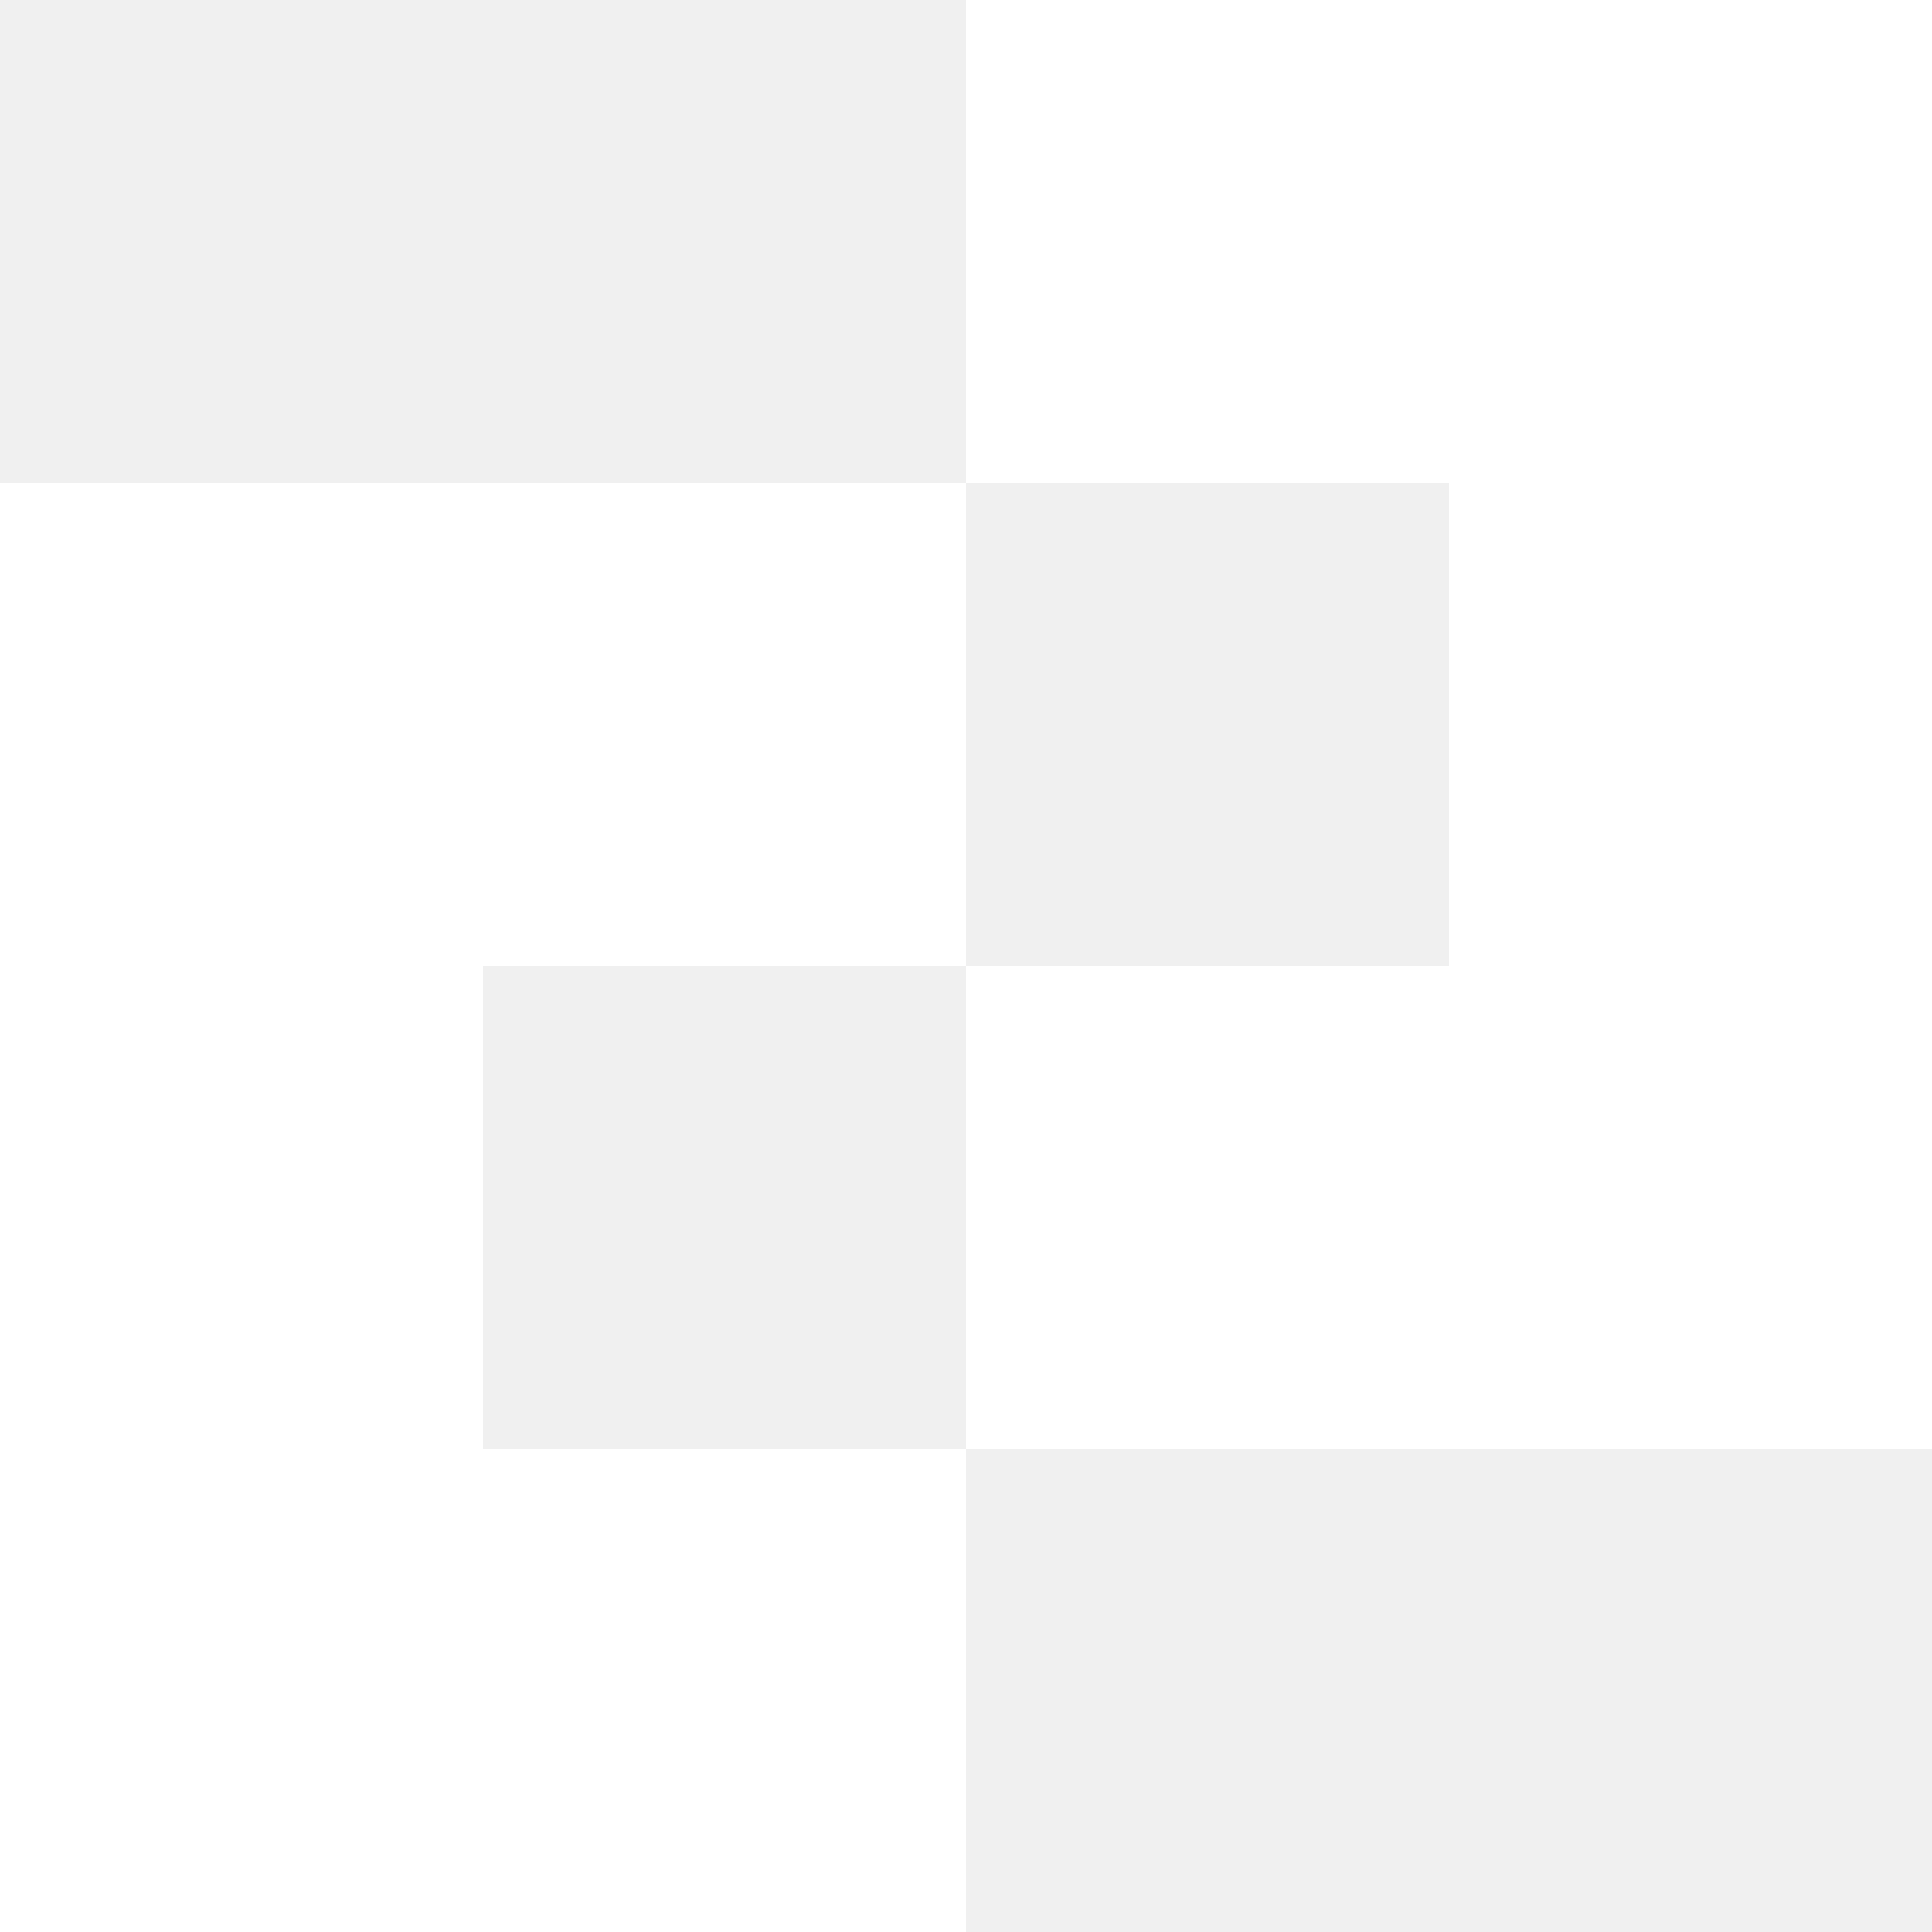
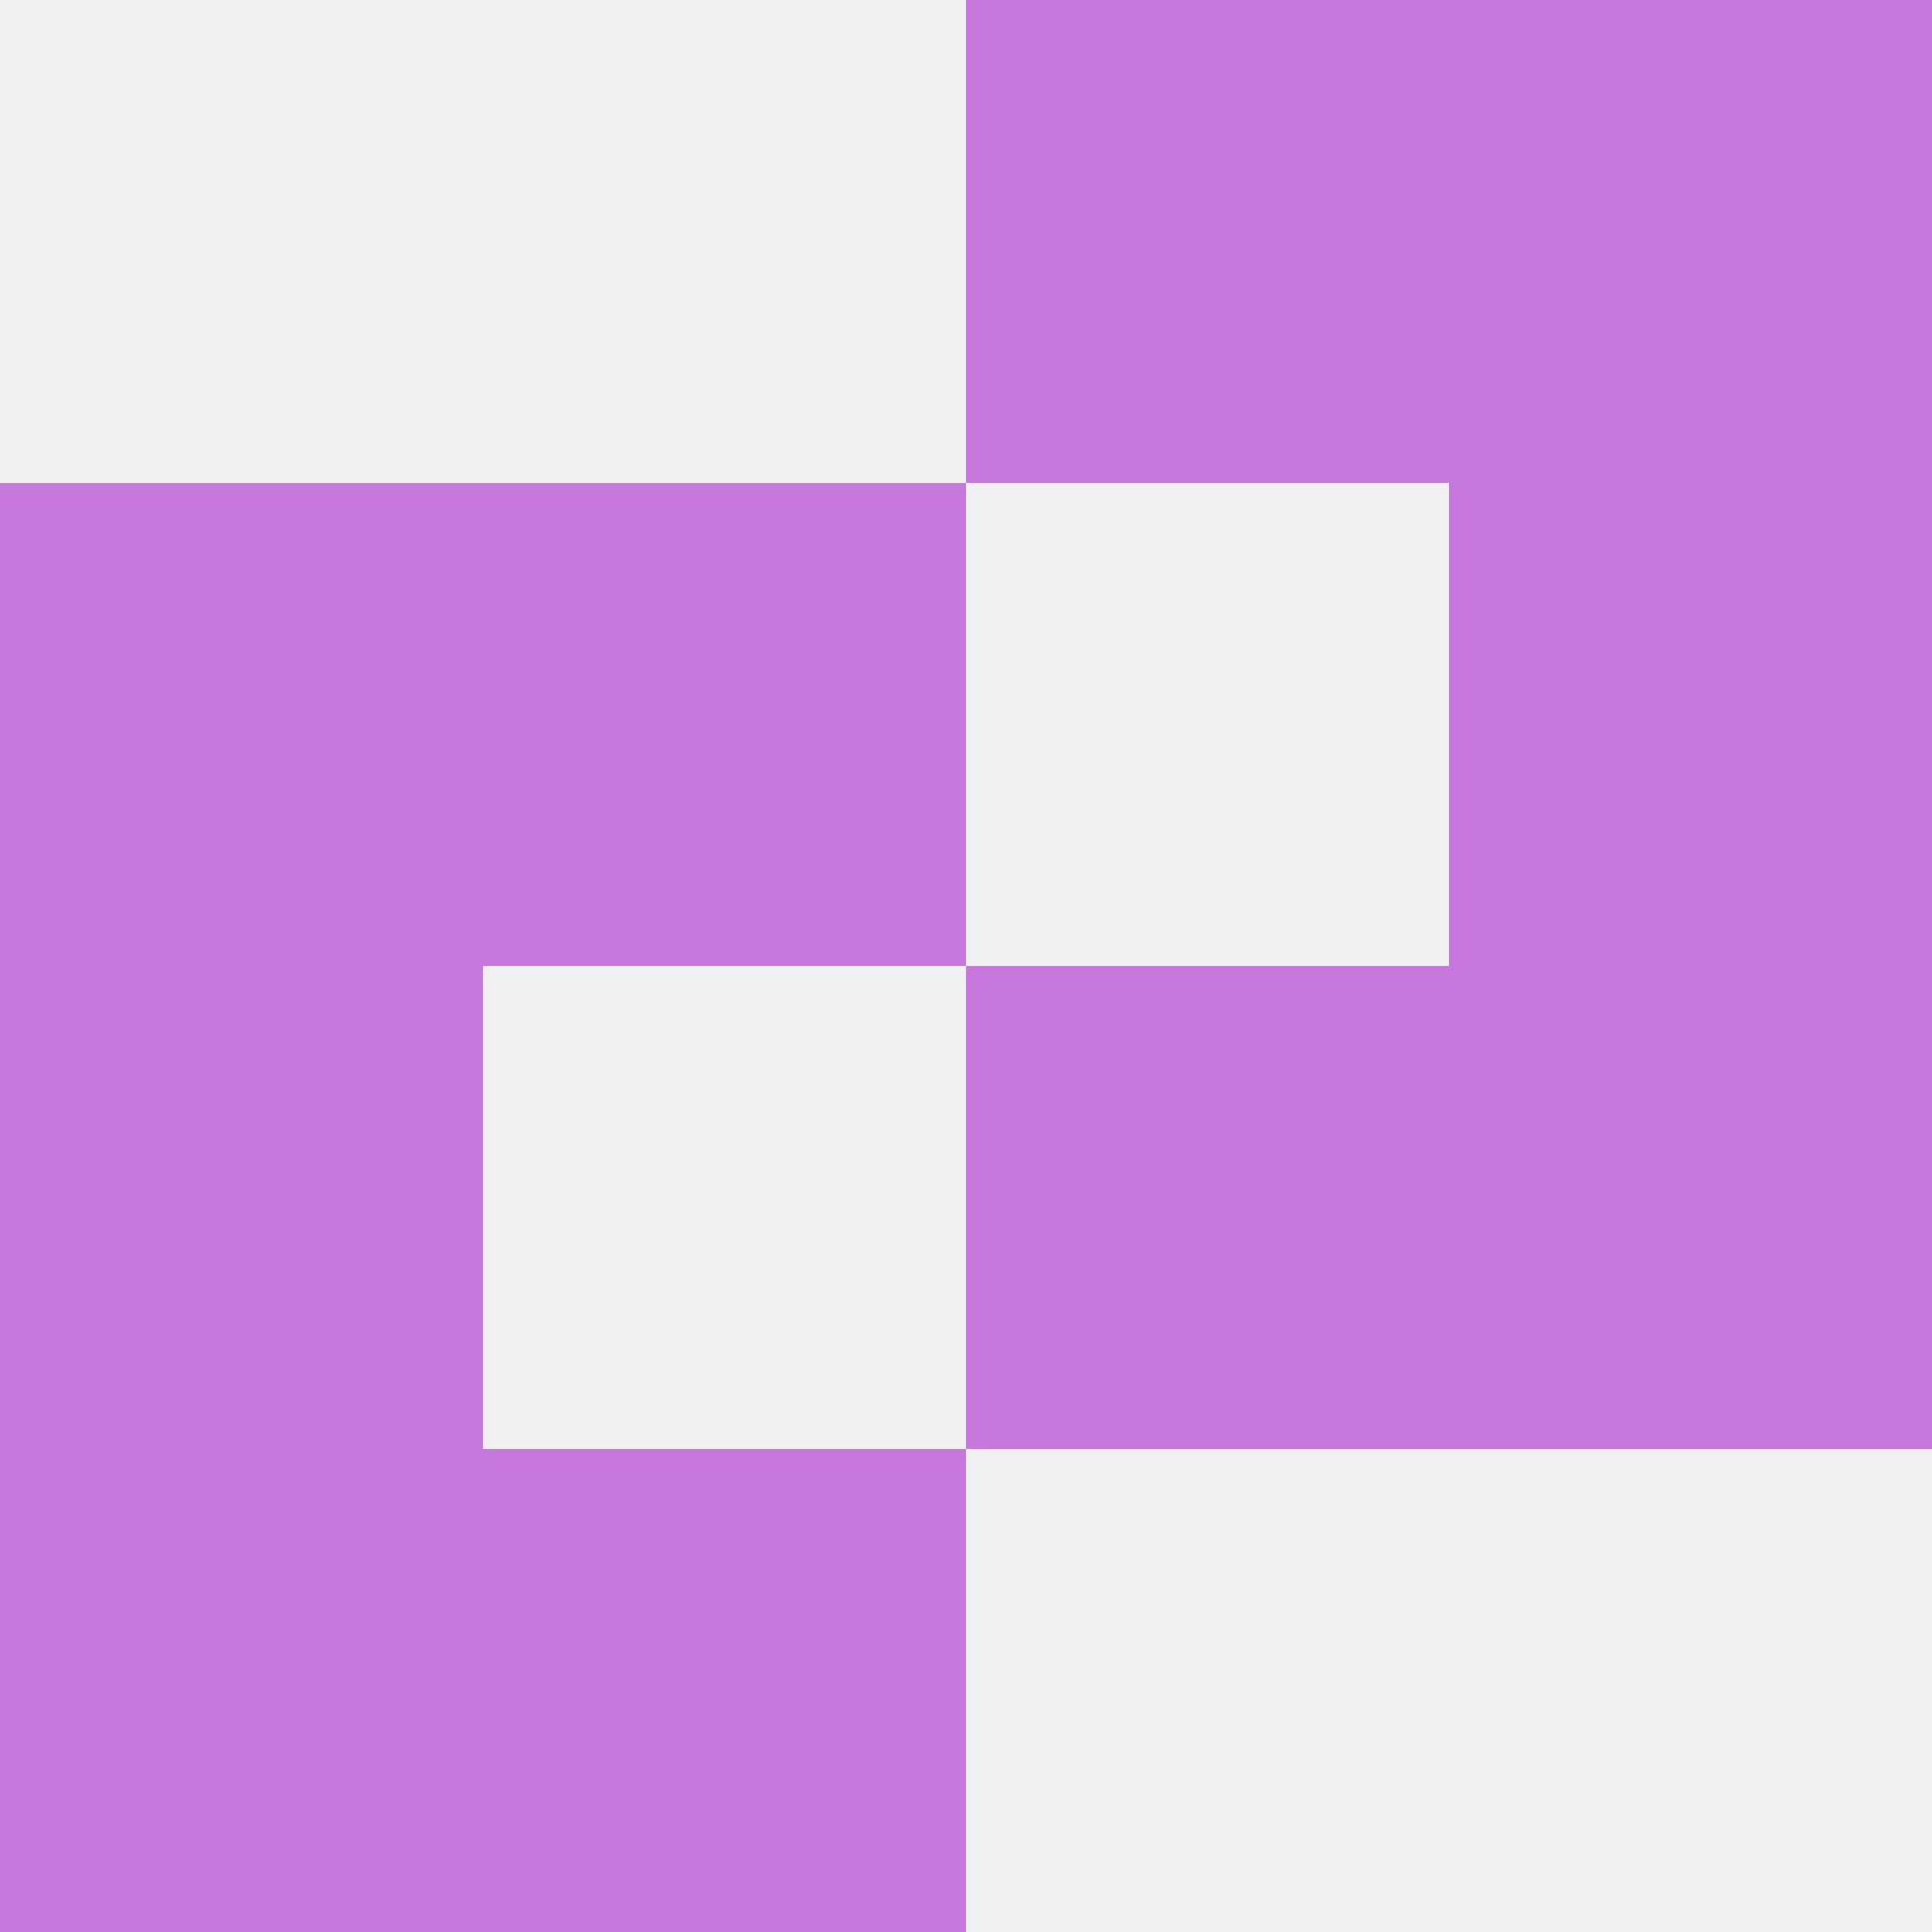
- <svg xmlns="http://www.w3.org/2000/svg" version="1.1" width="52" height="52">
-   <svg width="52" height="52" viewBox="0 0 52 52" fill="none">
-     <path fill-rule="evenodd" clip-rule="evenodd" d="M39 0H26V13H13H0V26V39V52H13H26V39H39H52V26V13V0H39ZM13 39H26V26H39V13H26V26H13V39Z" fill="white" />
-   </svg>
-   <style>@media (prefers-color-scheme: light) { :root { filter: none; } }
- @media (prefers-color-scheme: dark) { :root { filter: none; } }
- </style>
+ <svg xmlns="http://www.w3.org/2000/svg" width="52" height="52" viewBox="0 0 52 52" fill="none">
+   <path fill-rule="evenodd" clip-rule="evenodd" d="M39 0H26V13H13H0V26V39V52H13H26V39H39H52V26V13V0H39ZM13 39H26V26H39V13H26V26H13V39Z" fill="#C778DD" />
</svg>
